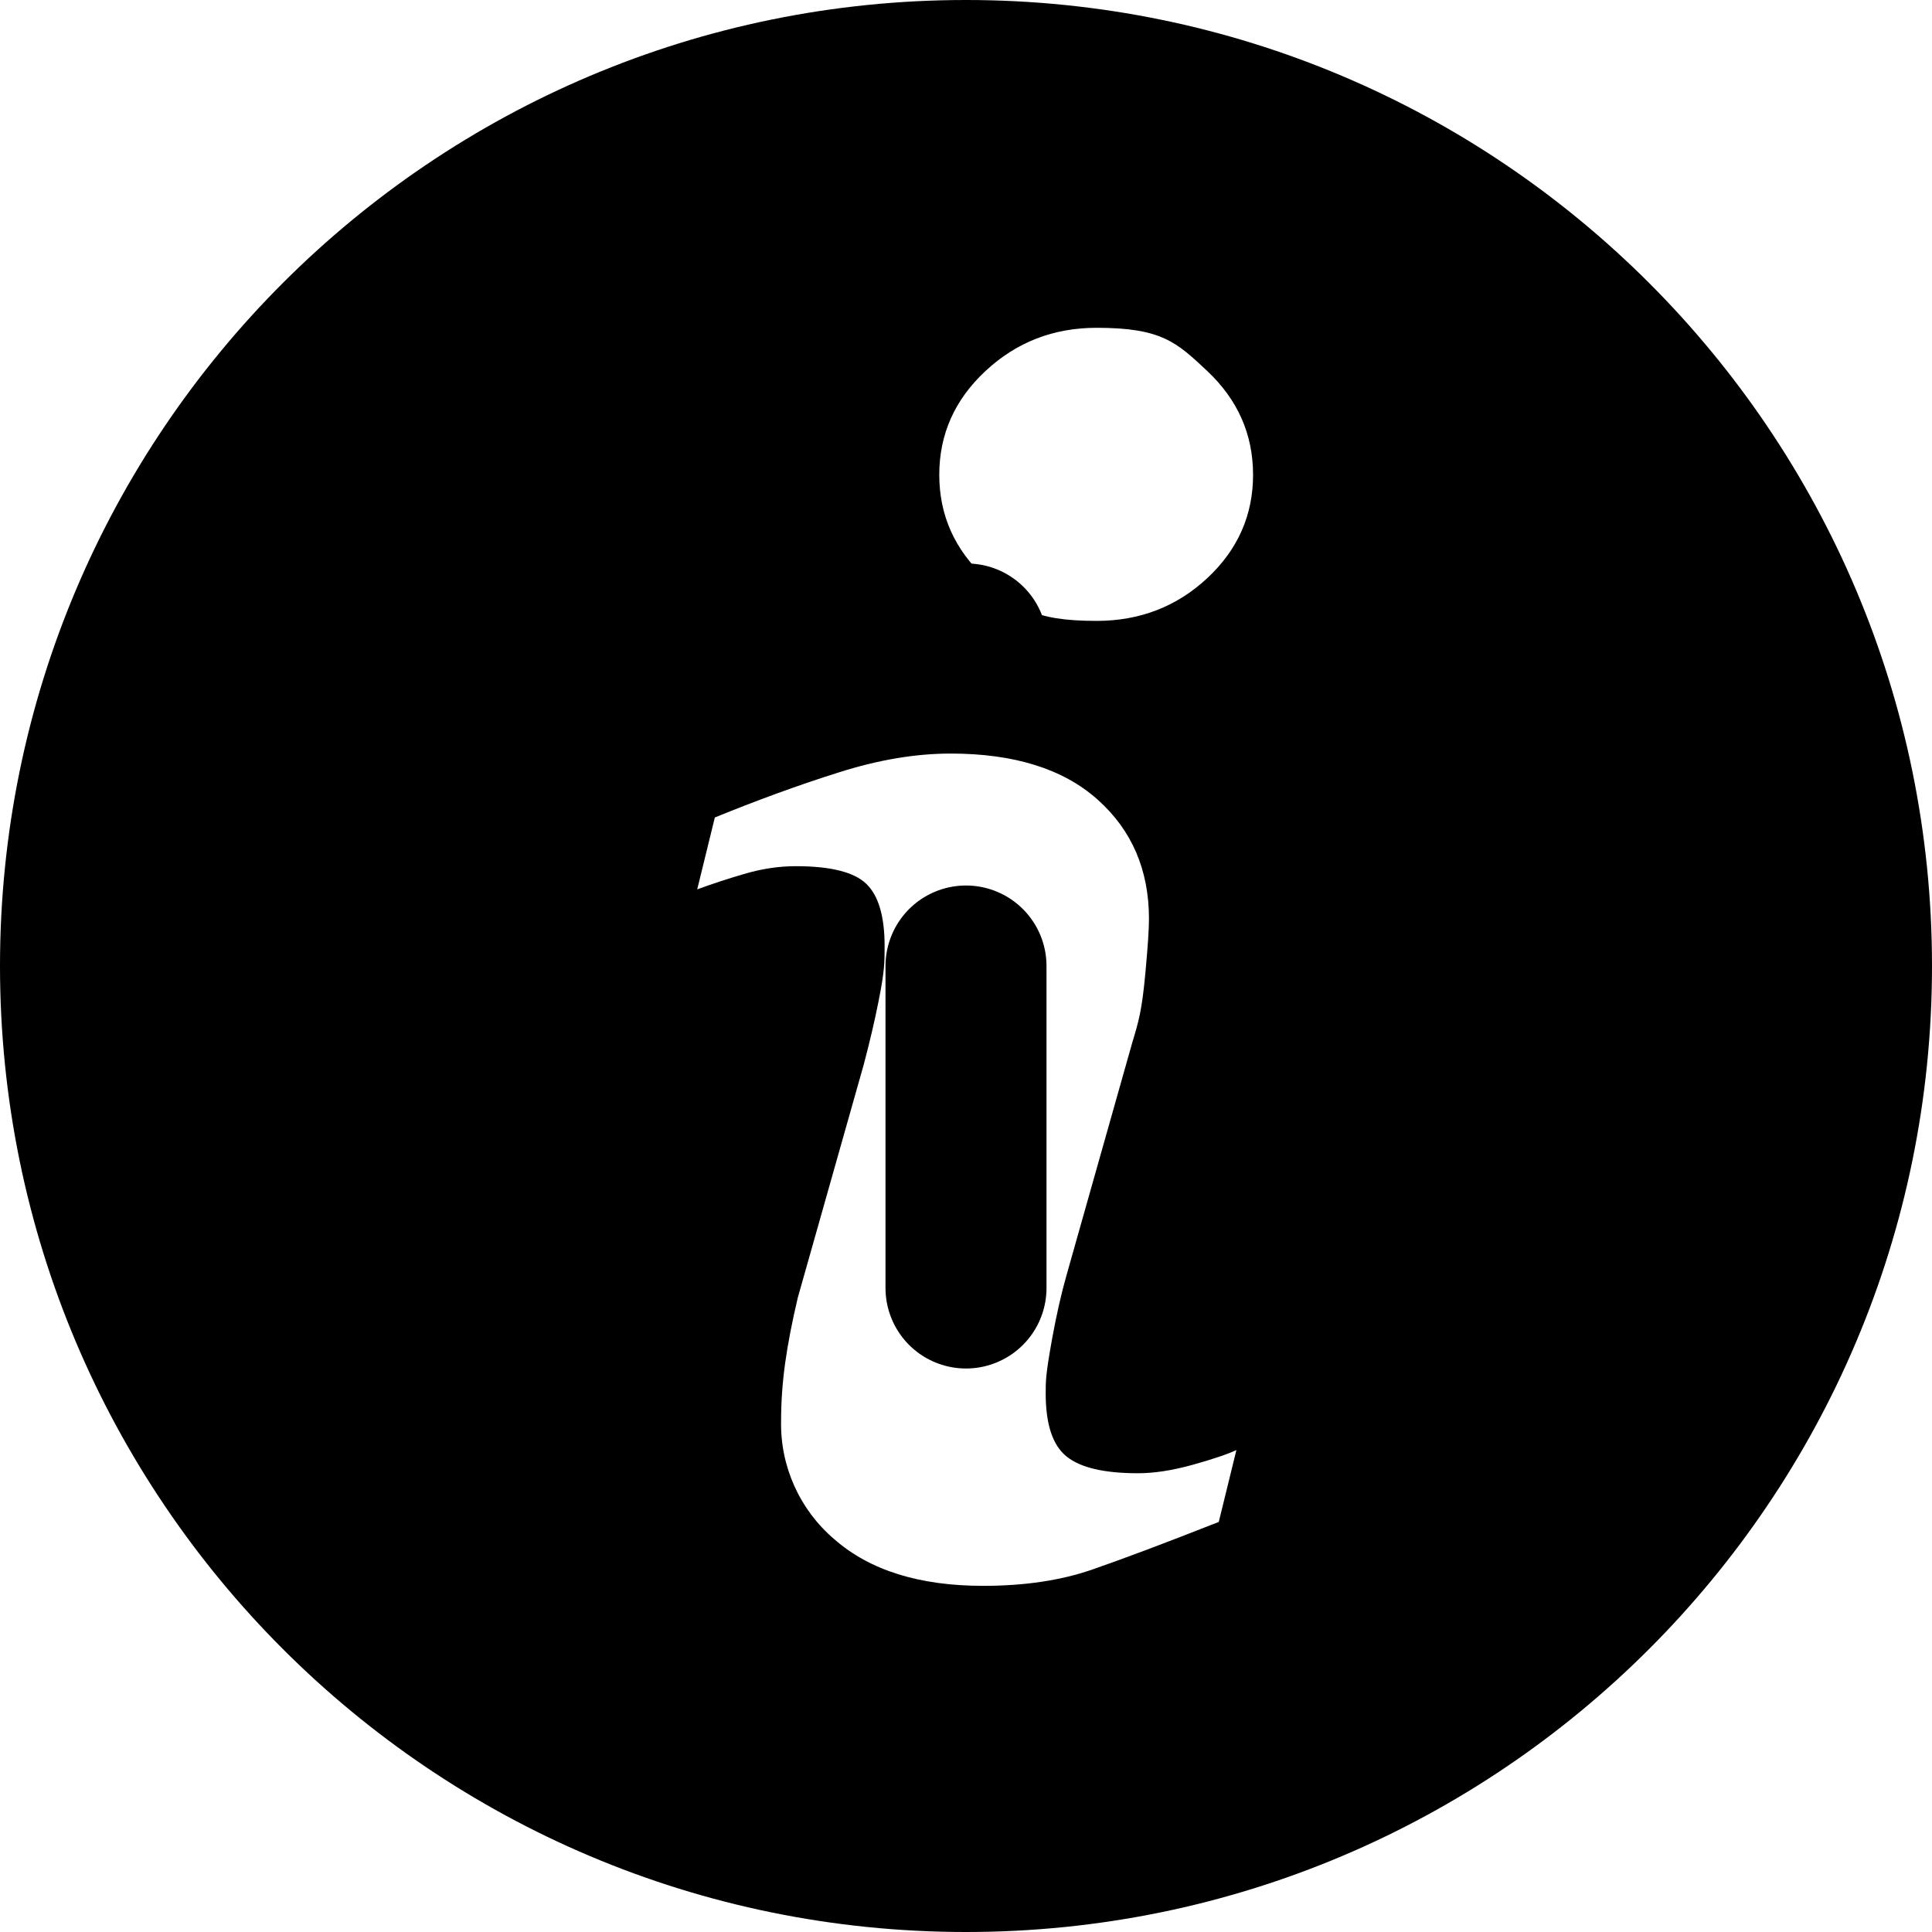
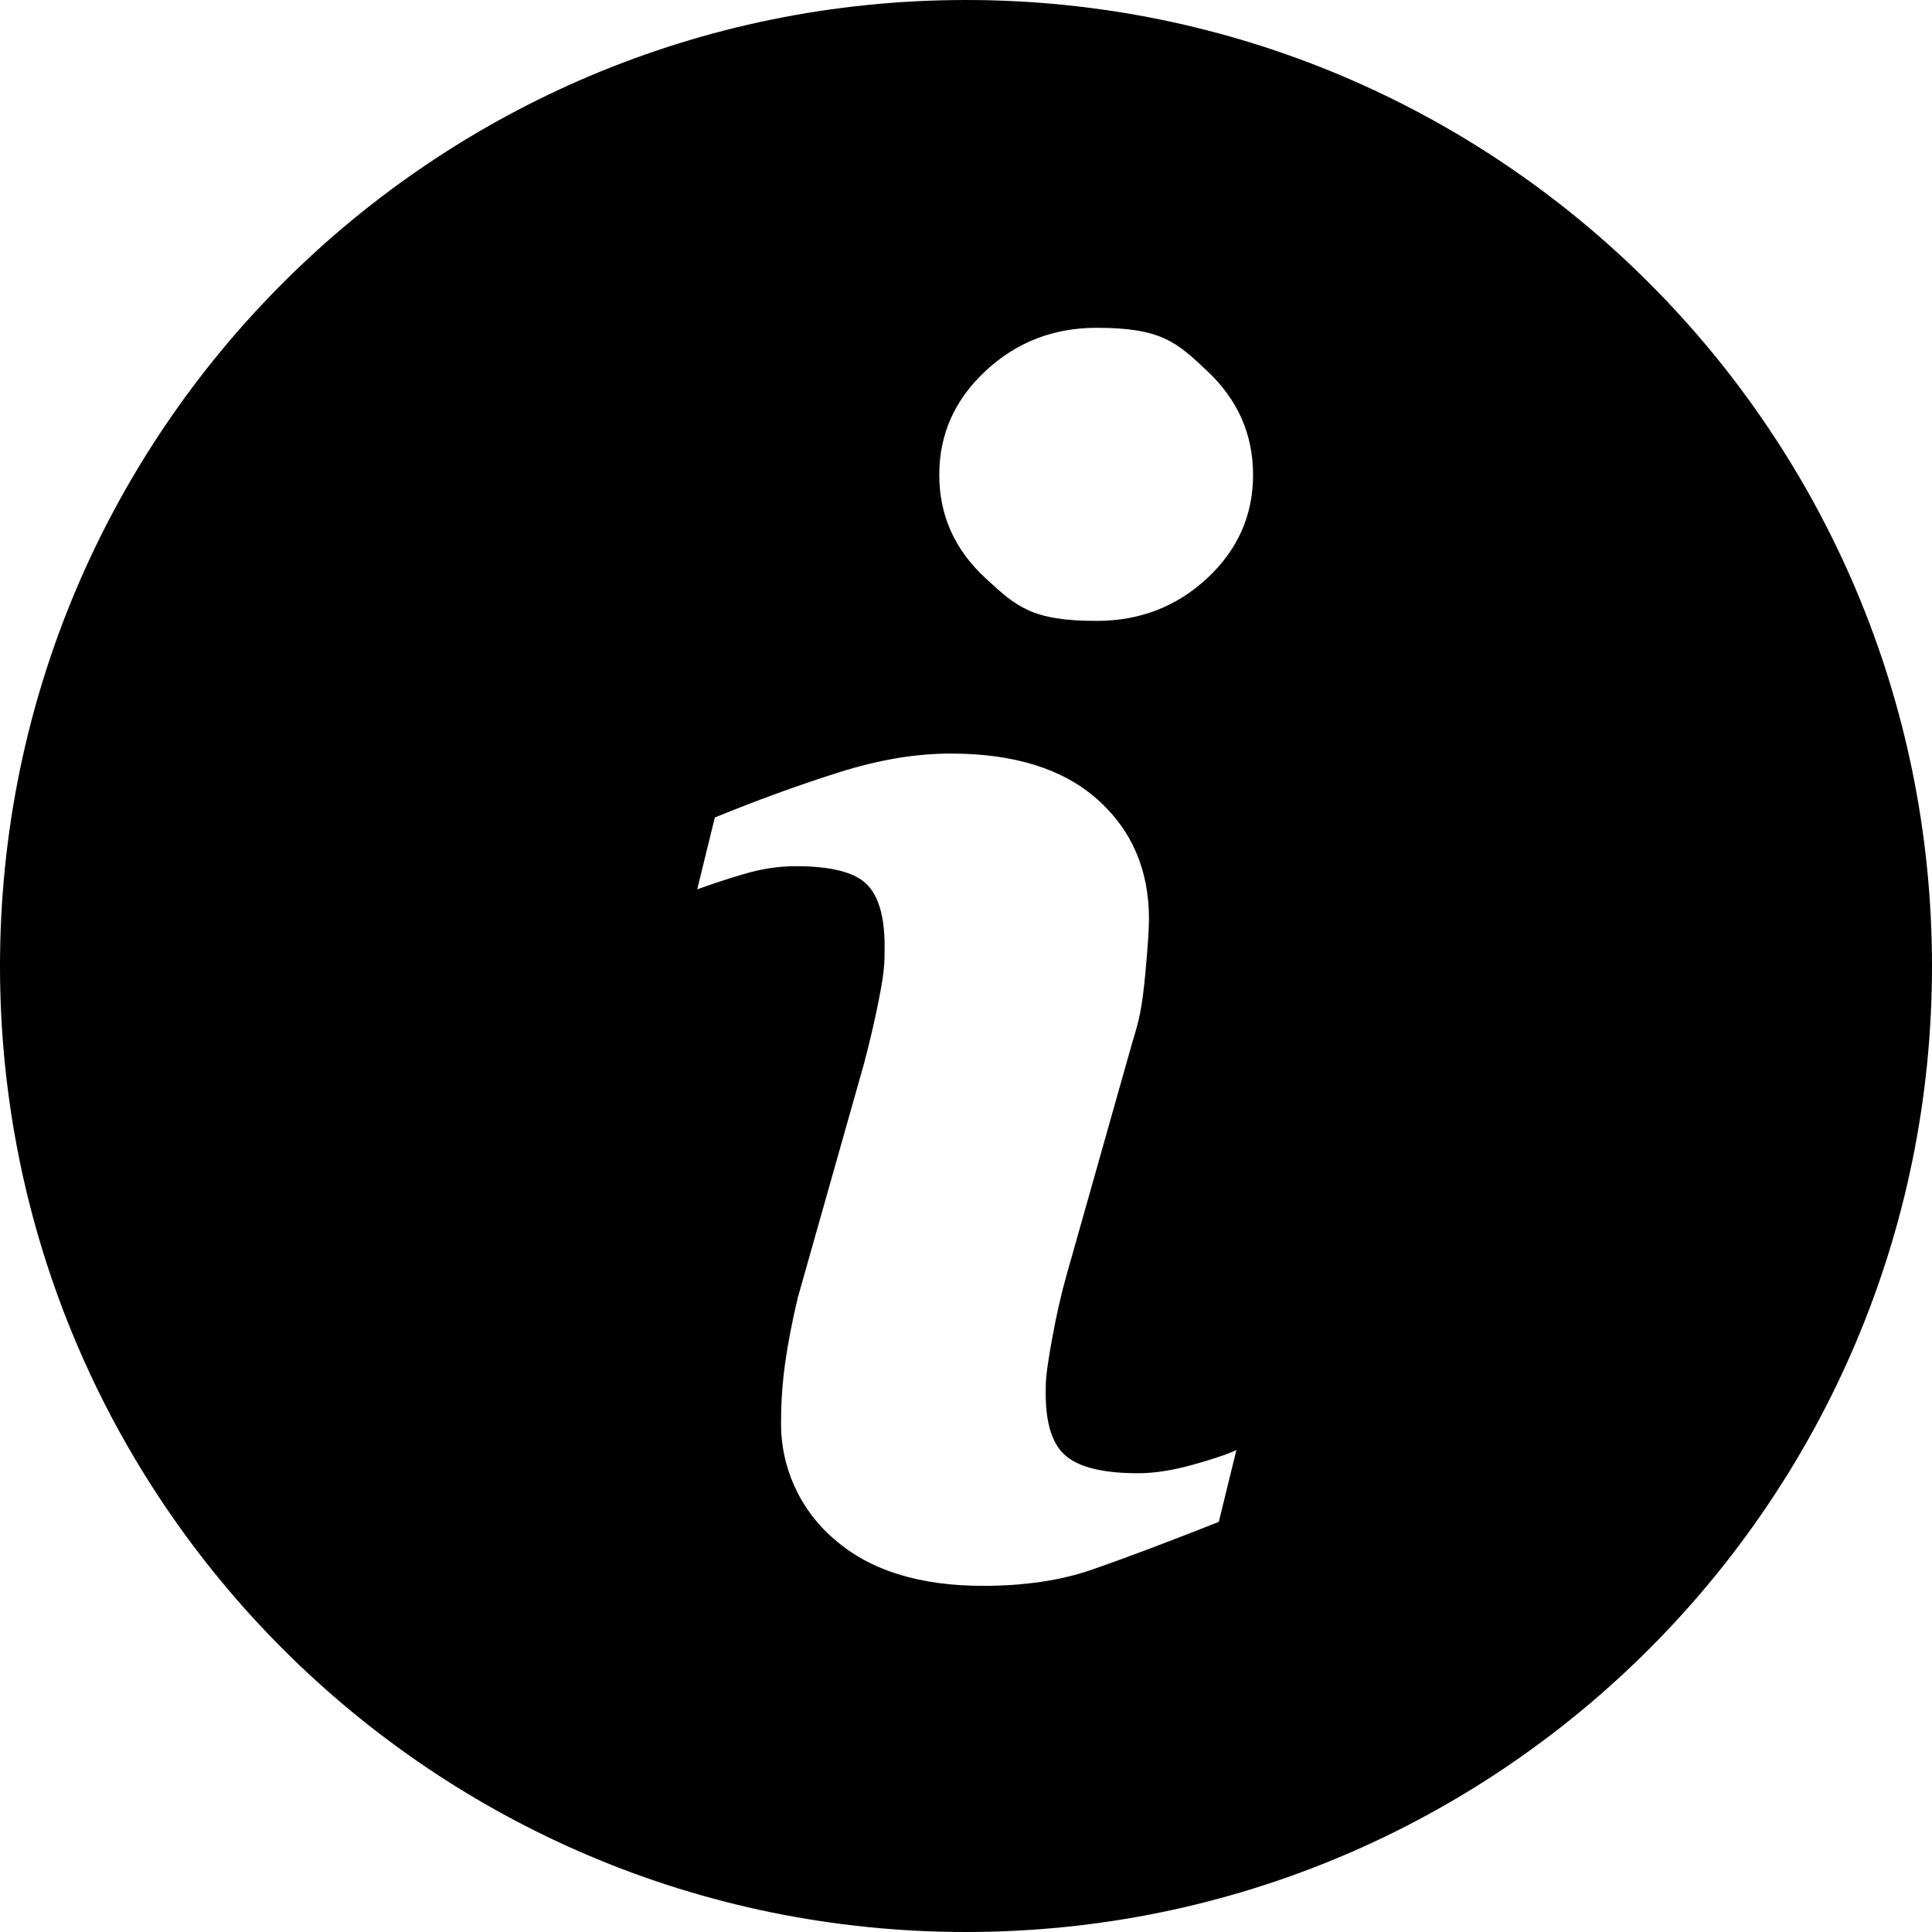
<svg xmlns="http://www.w3.org/2000/svg" viewBox="0 0 24 24">
-   <path d="M12 0C5.372 0 0 5.372 0 12s5.372 12 12 12 12-5.373 12-12S18.628 0 12 0m3.14 18.906q-.982.387-1.567.59-.585.204-1.36.204-1.19 0-1.85-.58a1.88 1.88 0 0 1-.66-1.474q0-.347.05-.71.05-.362.158-.818l.82-2.898q.11-.416.184-.788c.074-.372.074-.475.074-.68q0-.555-.229-.774-.228-.218-.875-.218-.319 0-.652.1a9 9 0 0 0-.572.188l.219-.893q.804-.328 1.54-.56.735-.234 1.39-.234 1.182 0 1.823.57.64.57.64 1.484 0 .188-.044.665c-.044.477-.084.608-.164.873l-.816 2.887q-.099.348-.18.794c-.08.446-.079.522-.079.675q0 .575.258.783.258.21.892.209.297 0 .673-.104.377-.105.546-.184zm-.144-11.723q-.57.53-1.374.53c-.804 0-.995-.176-1.379-.53q-.575-.53-.575-1.285t.575-1.29q.575-.536 1.38-.536c.804 0 .993.179 1.373.536q.57.536.57 1.29t-.57 1.285" class="theme-default" />
-   <path fill="none" stroke="currentColor" stroke-linecap="round" stroke-linejoin="round" stroke-width="2" d="M12 22c5.523 0 10-4.477 10-10S17.523 2 12 2 2 6.477 2 12s4.477 10 10 10m0-6v-4m0-4h.01" class="theme-matka" />
+   <path d="M12 0C5.372 0 0 5.372 0 12s5.372 12 12 12 12-5.373 12-12S18.628 0 12 0m3.14 18.906q-.982.387-1.567.59-.585.204-1.36.204-1.19 0-1.85-.58a1.88 1.88 0 0 1-.66-1.474q0-.347.05-.71.05-.362.158-.818l.82-2.898q.11-.416.184-.788c.074-.372.074-.475.074-.68q0-.555-.229-.774-.228-.218-.875-.218-.319 0-.652.1a9 9 0 0 0-.572.188l.219-.893q.804-.328 1.54-.56.735-.234 1.39-.234 1.182 0 1.823.57.64.57.64 1.484 0 .188-.044.665c-.044.477-.084.608-.164.873l-.816 2.887q-.099.348-.18.794c-.08.446-.079.522-.079.675q0 .575.258.783.258.21.892.209.297 0 .673-.104.377-.105.546-.184zm-.144-11.723q-.57.53-1.374.53c-.804 0-.995-.176-1.379-.53q-.575-.53-.575-1.285t.575-1.29q.575-.536 1.38-.536c.804 0 .993.179 1.373.536q.57.536.57 1.29t-.57 1.285" />
</svg>
